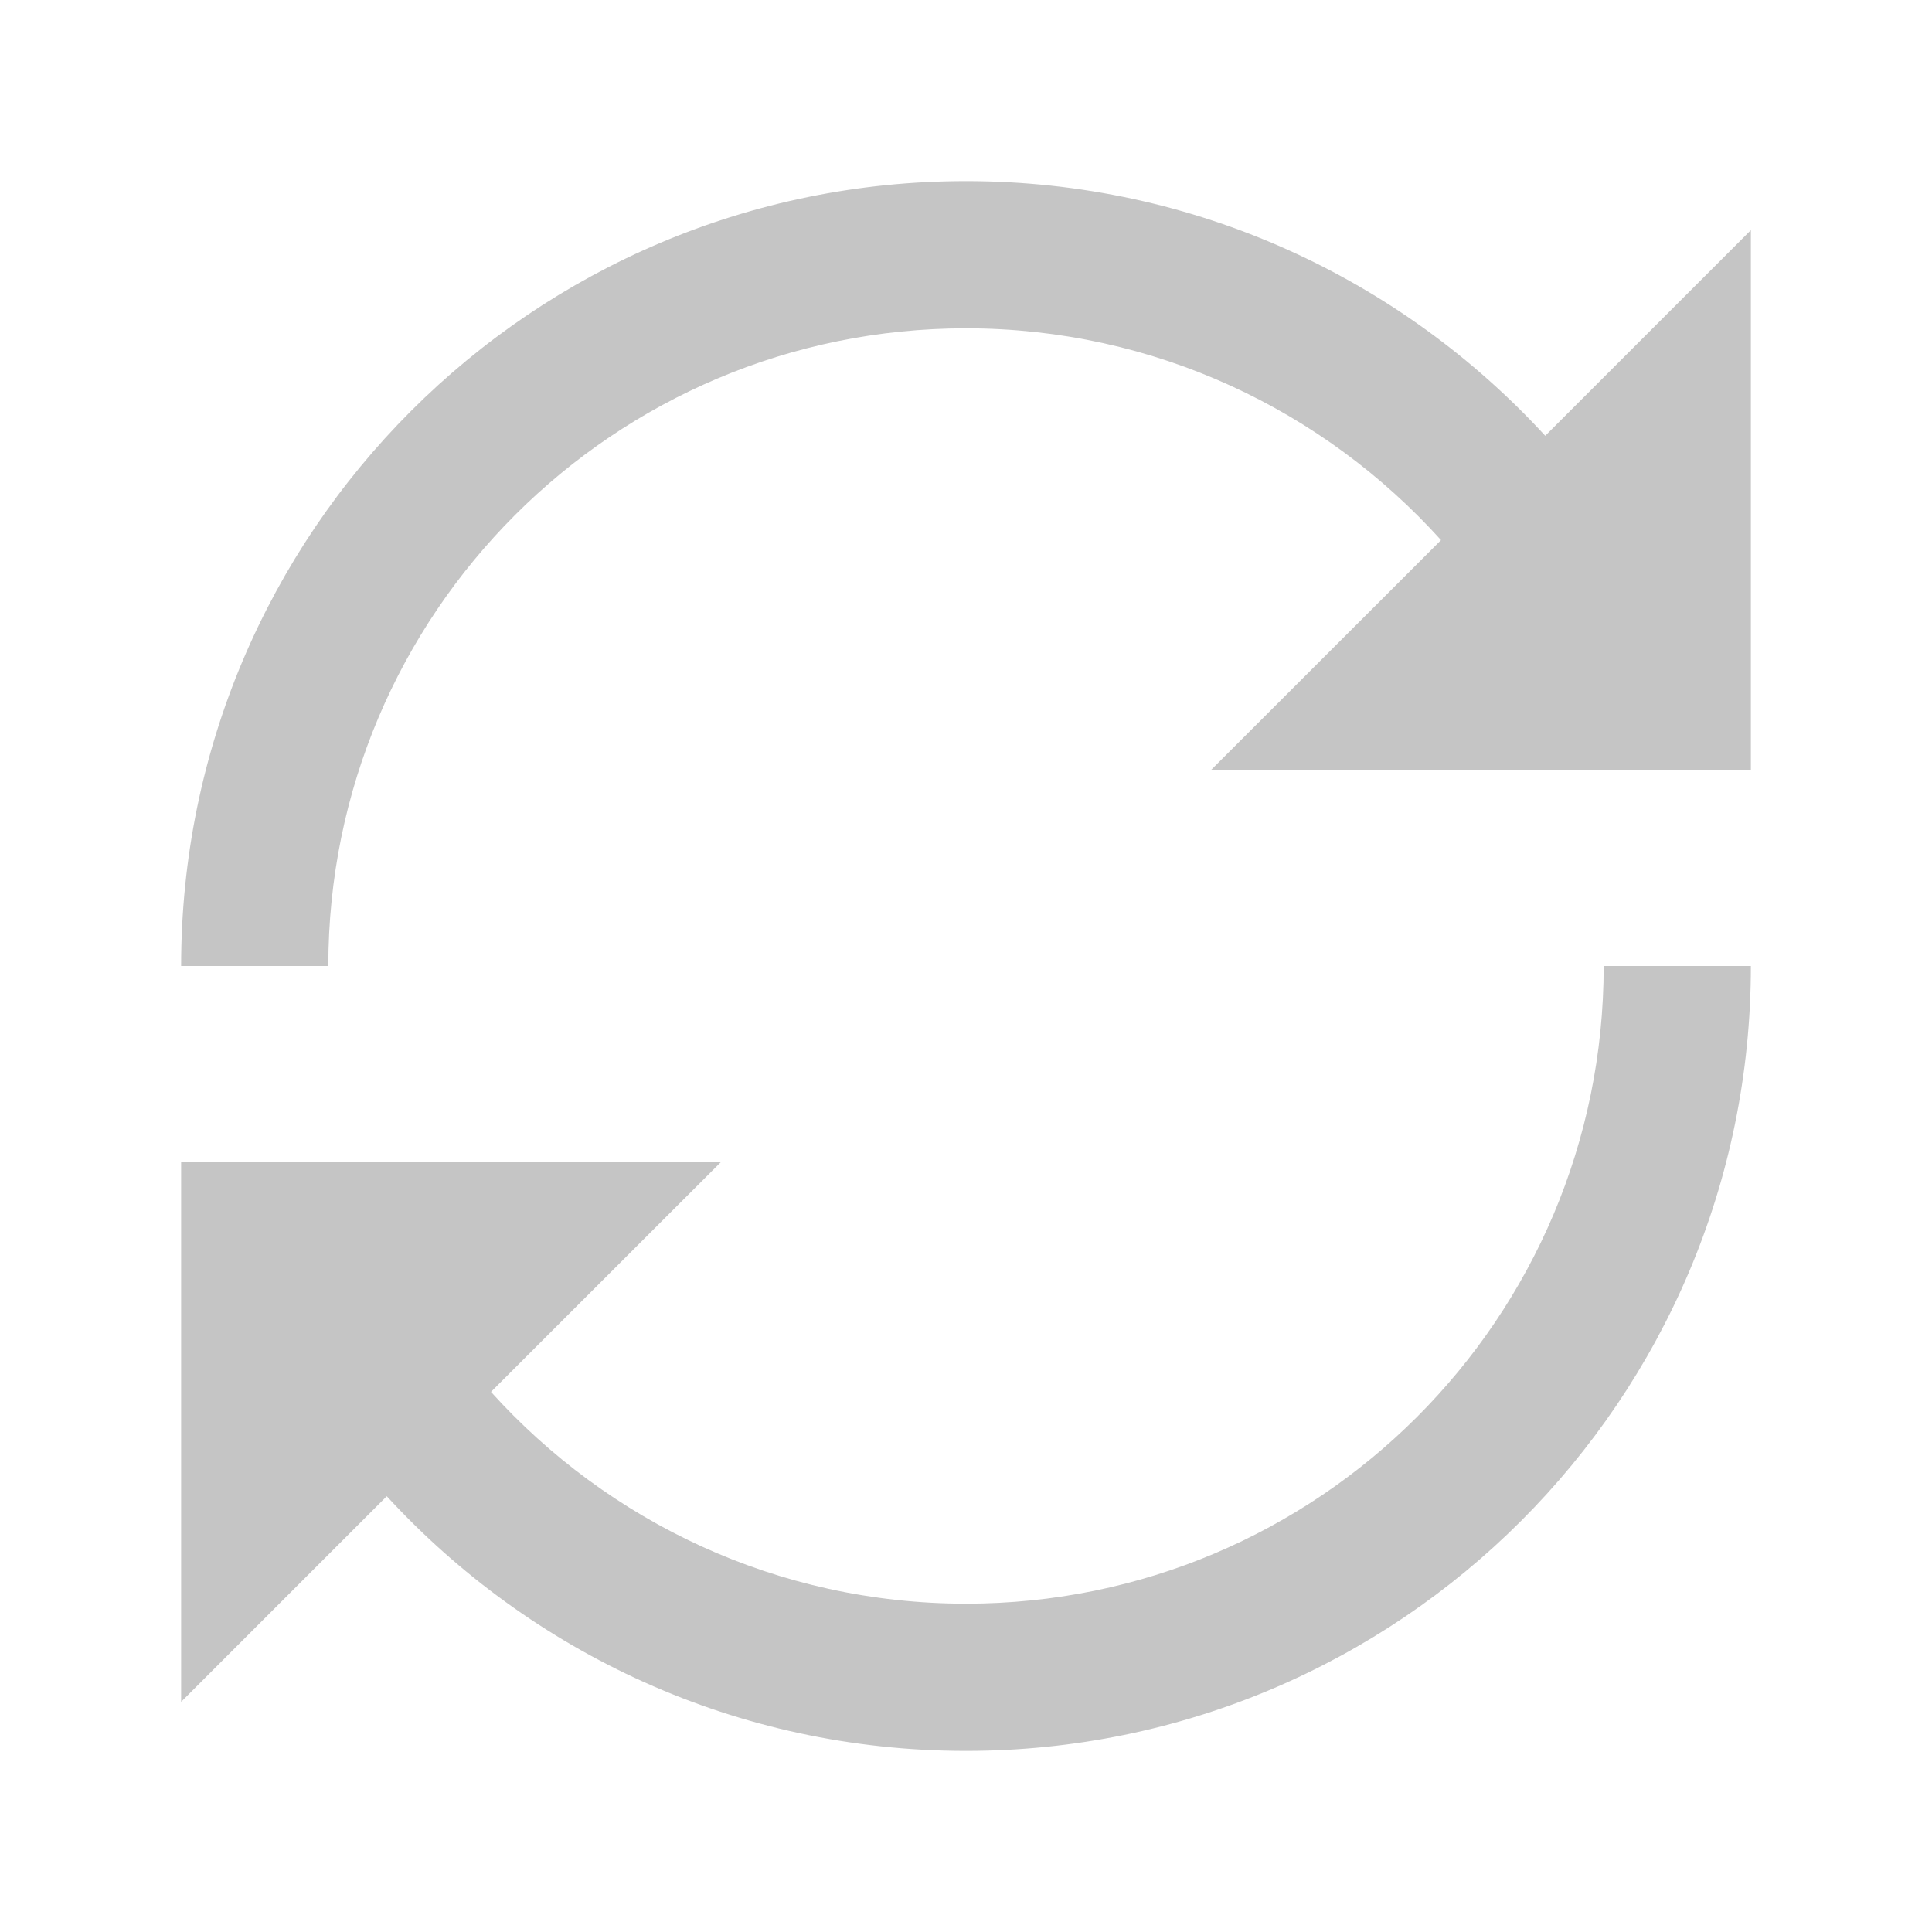
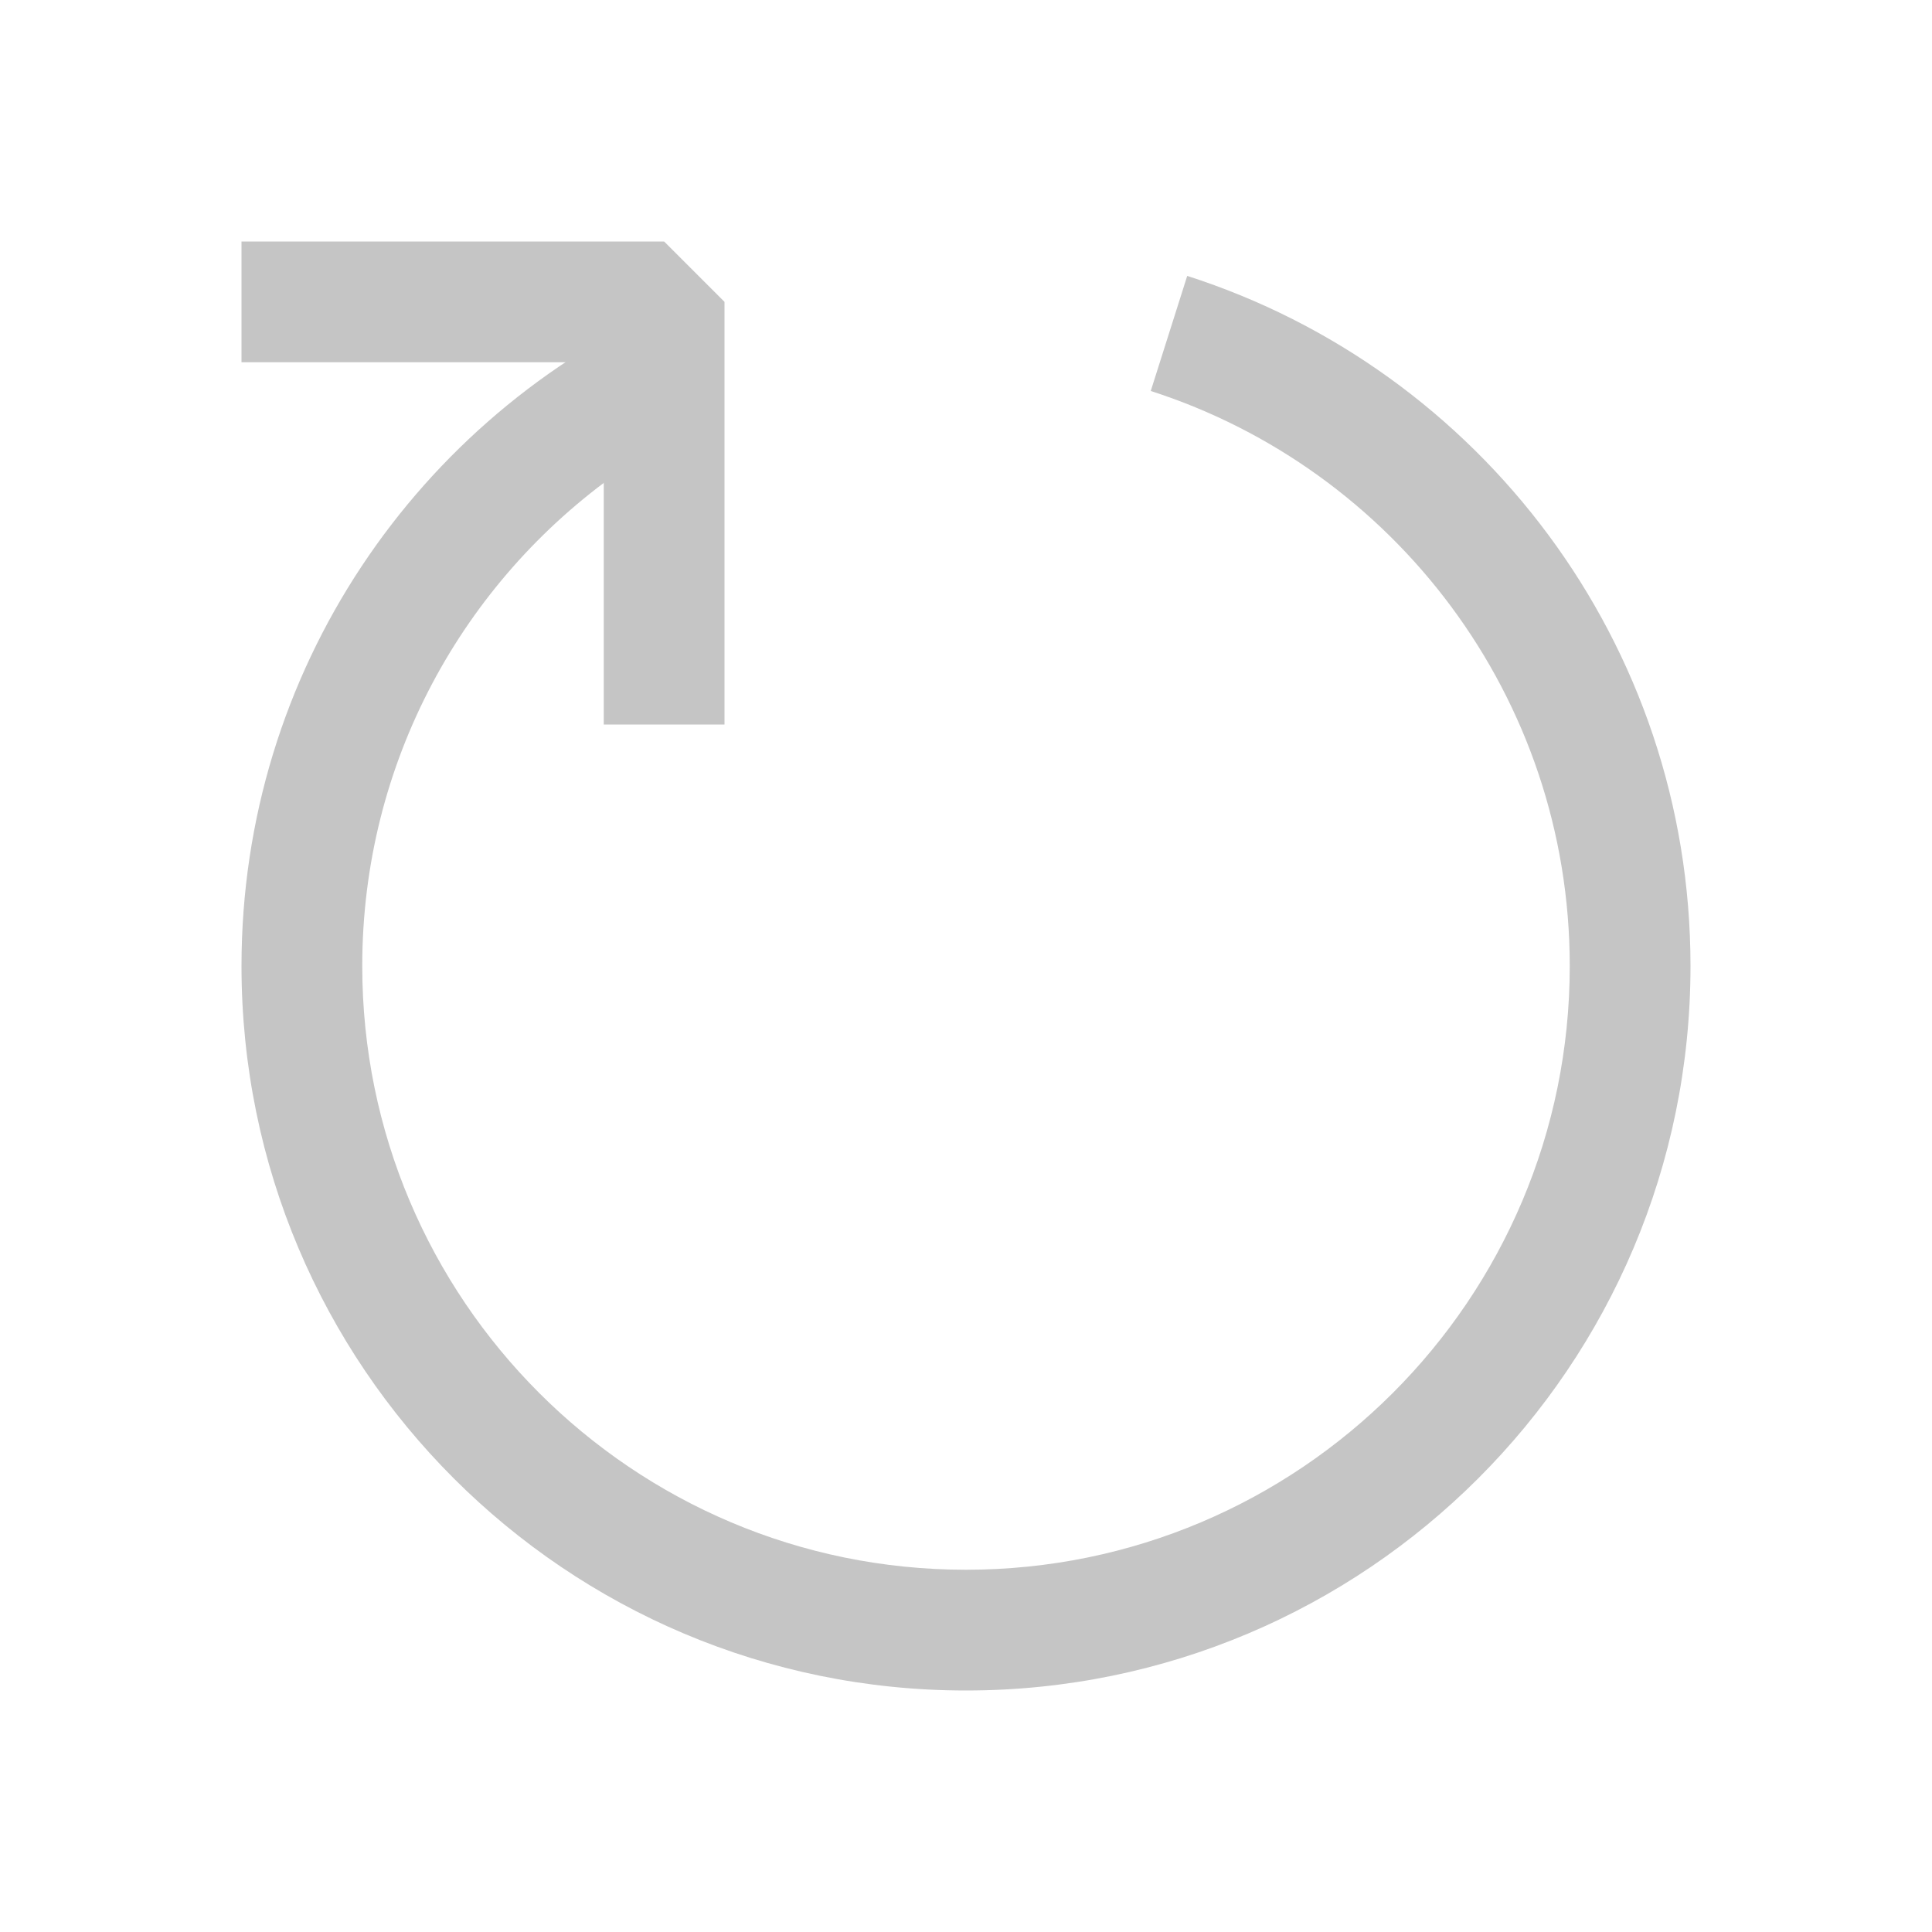
- <svg xmlns="http://www.w3.org/2000/svg" width="16pt" height="16pt" viewBox="0 0 16 16">
-   <path fill="#C5C5C5" d="M12.797 3.609C11.605 2.312 9.898 1.5 8 1.5 4.41 1.5 1.5 4.41 1.5 8h1.219c0-2.918 2.363-5.281 5.281-5.281 1.562 0 2.965.68 3.934 1.754L10.031 6.375H14.5V1.906zM13.281 8c0 2.918-2.363 5.281-5.281 5.281-1.562 0-2.965-.68-3.934-1.754L5.969 9.625H1.5v4.469l1.703-1.703C4.395 13.688 6.102 14.5 8 14.5c3.59 0 6.5-2.91 6.5-6.5zm0 0" />
+ <svg xmlns="http://www.w3.org/2000/svg" width="16" height="16" viewBox="0 0 16 16" fill="none">
+   <path fill-rule="evenodd" clip-rule="evenodd" d="M5.563 2.516C3.463 3.45 2 5.554 2 8C2 11.314 4.686 14 8 14C11.314 14 14 11.314 14 8C14 5.325 12.25 3.059 9.832 2.285L9.53 3.238C11.543 3.885 13 5.772 13 8C13 10.761 10.761 13 8 13C5.239 13 3 10.761 3 8C3 6.311 3.837 4.818 5.12 3.912L5.563 2.516Z" fill="#C5C5C5" />
+   <path fill-rule="evenodd" clip-rule="evenodd" d="M5 3H2V2H5.5L6 2.5V6H5V3Z" fill="#C5C5C5" />
</svg>
